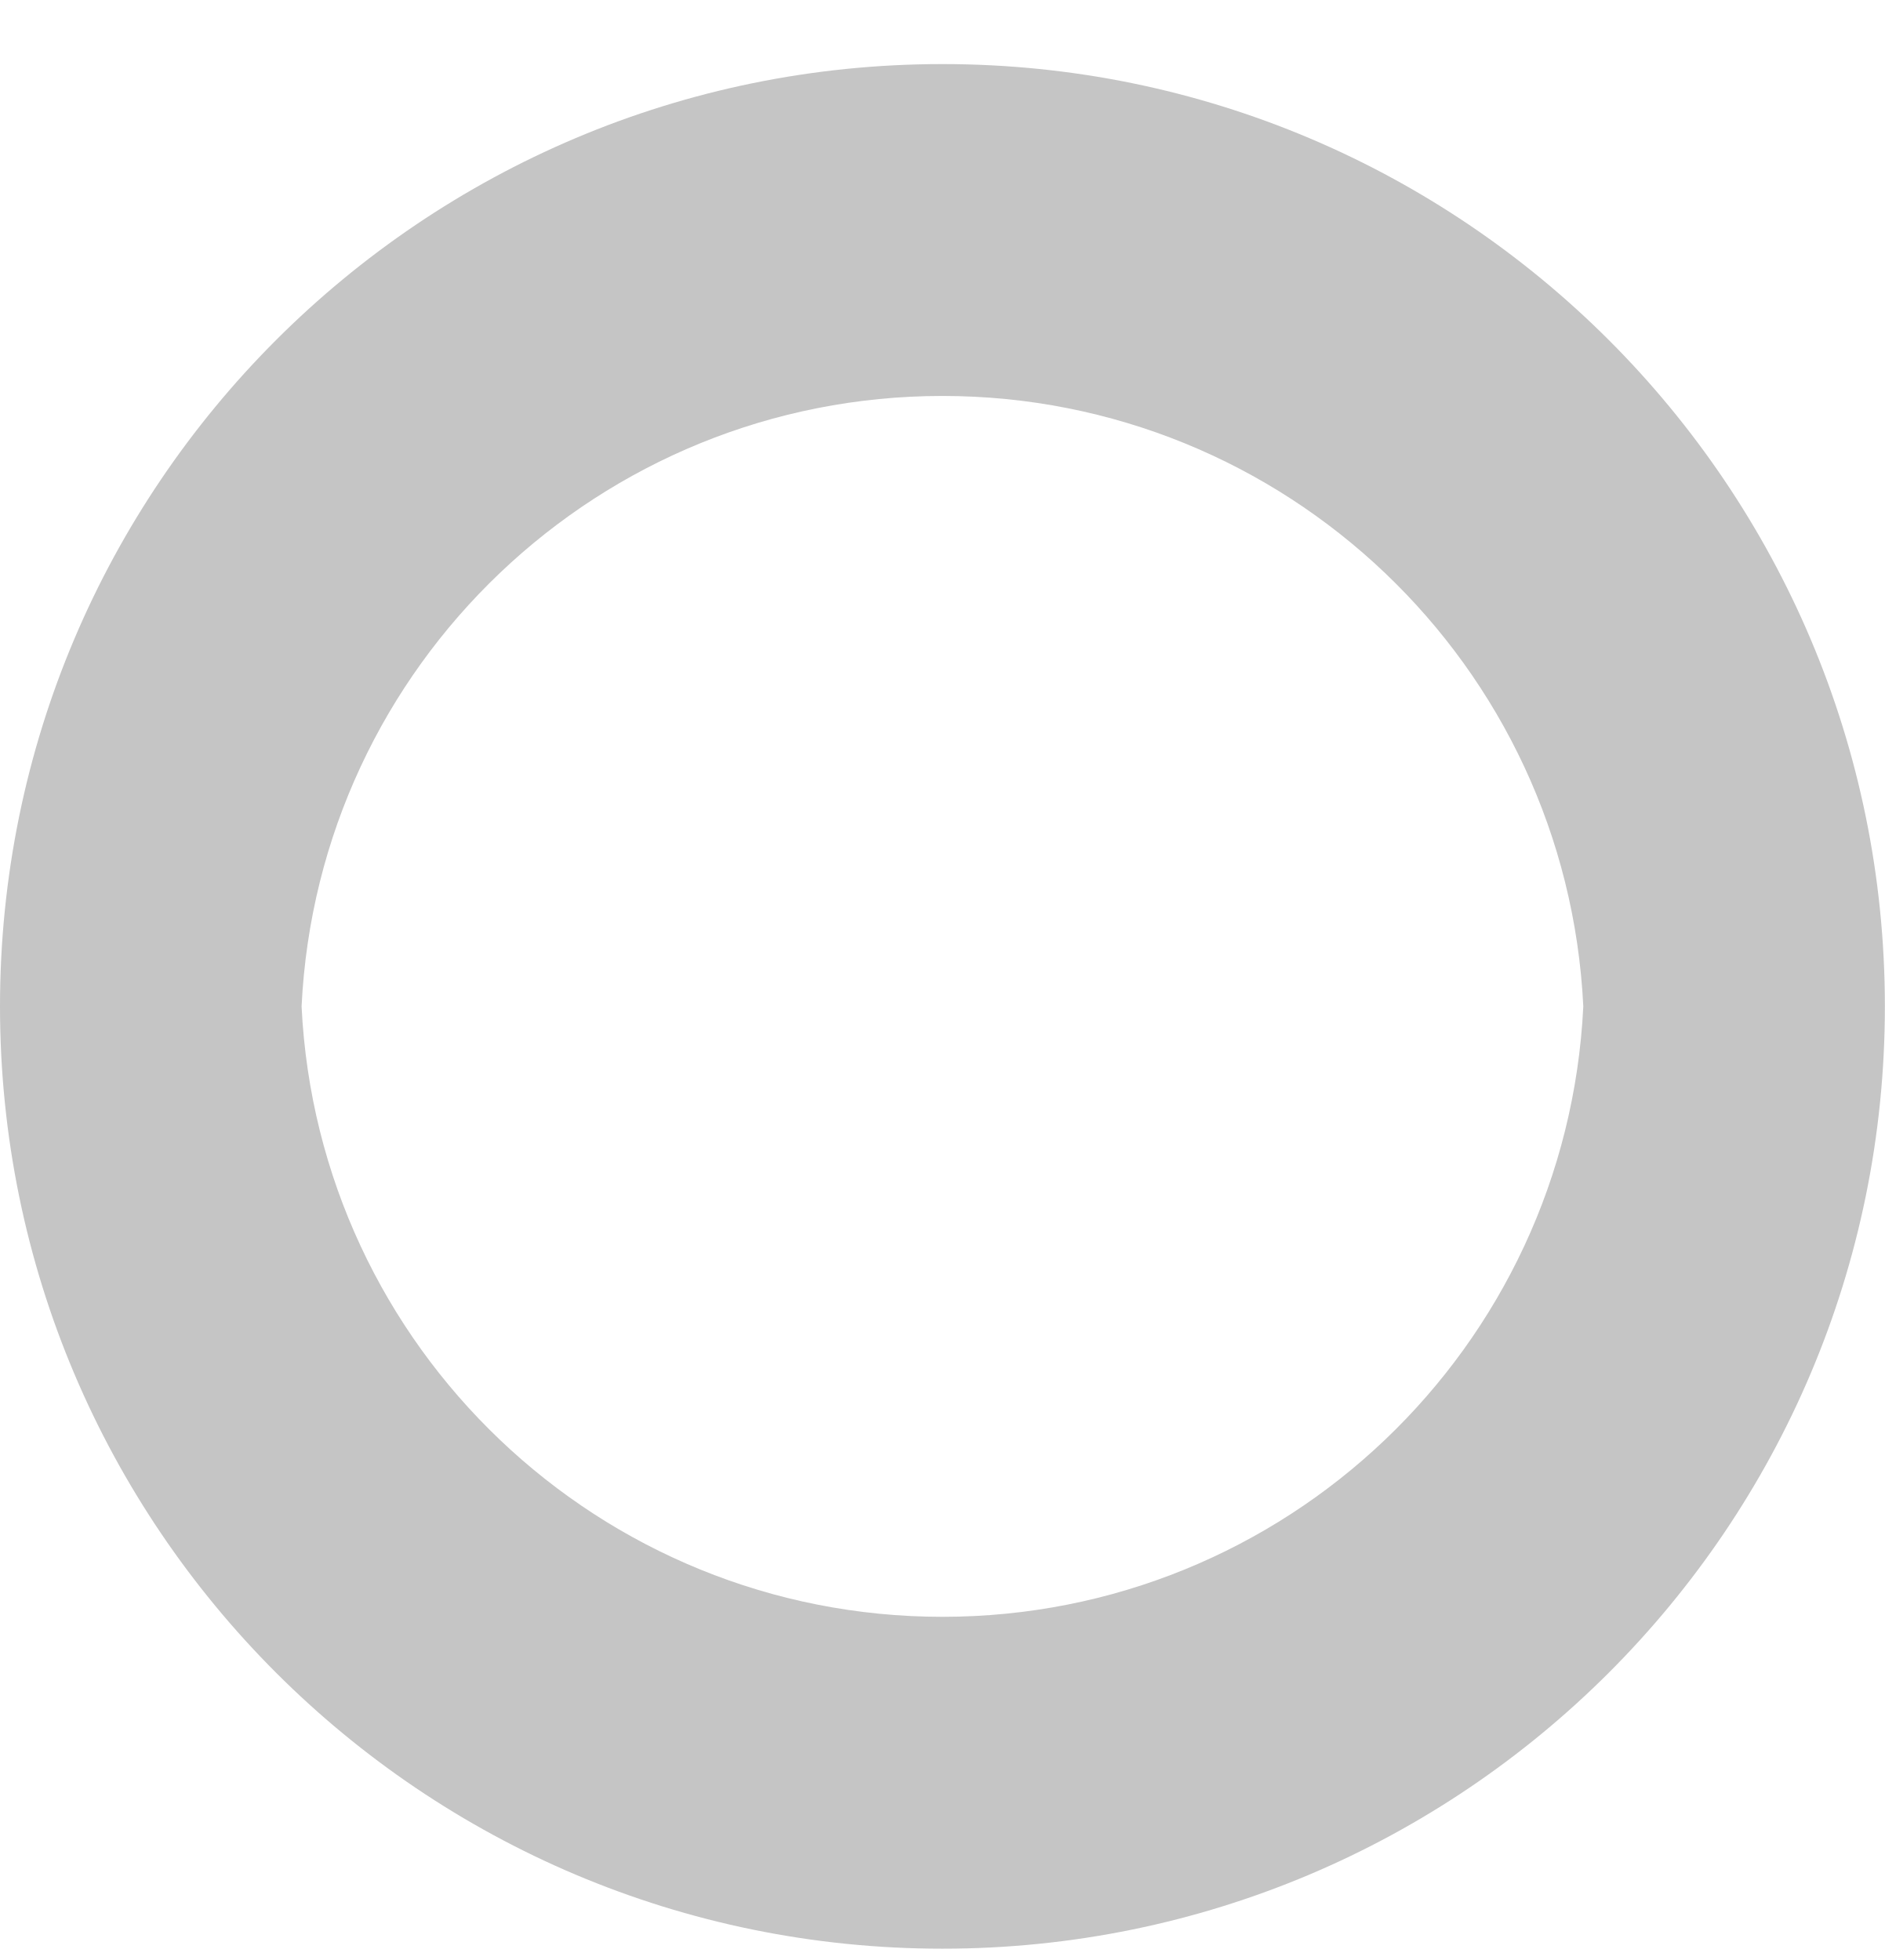
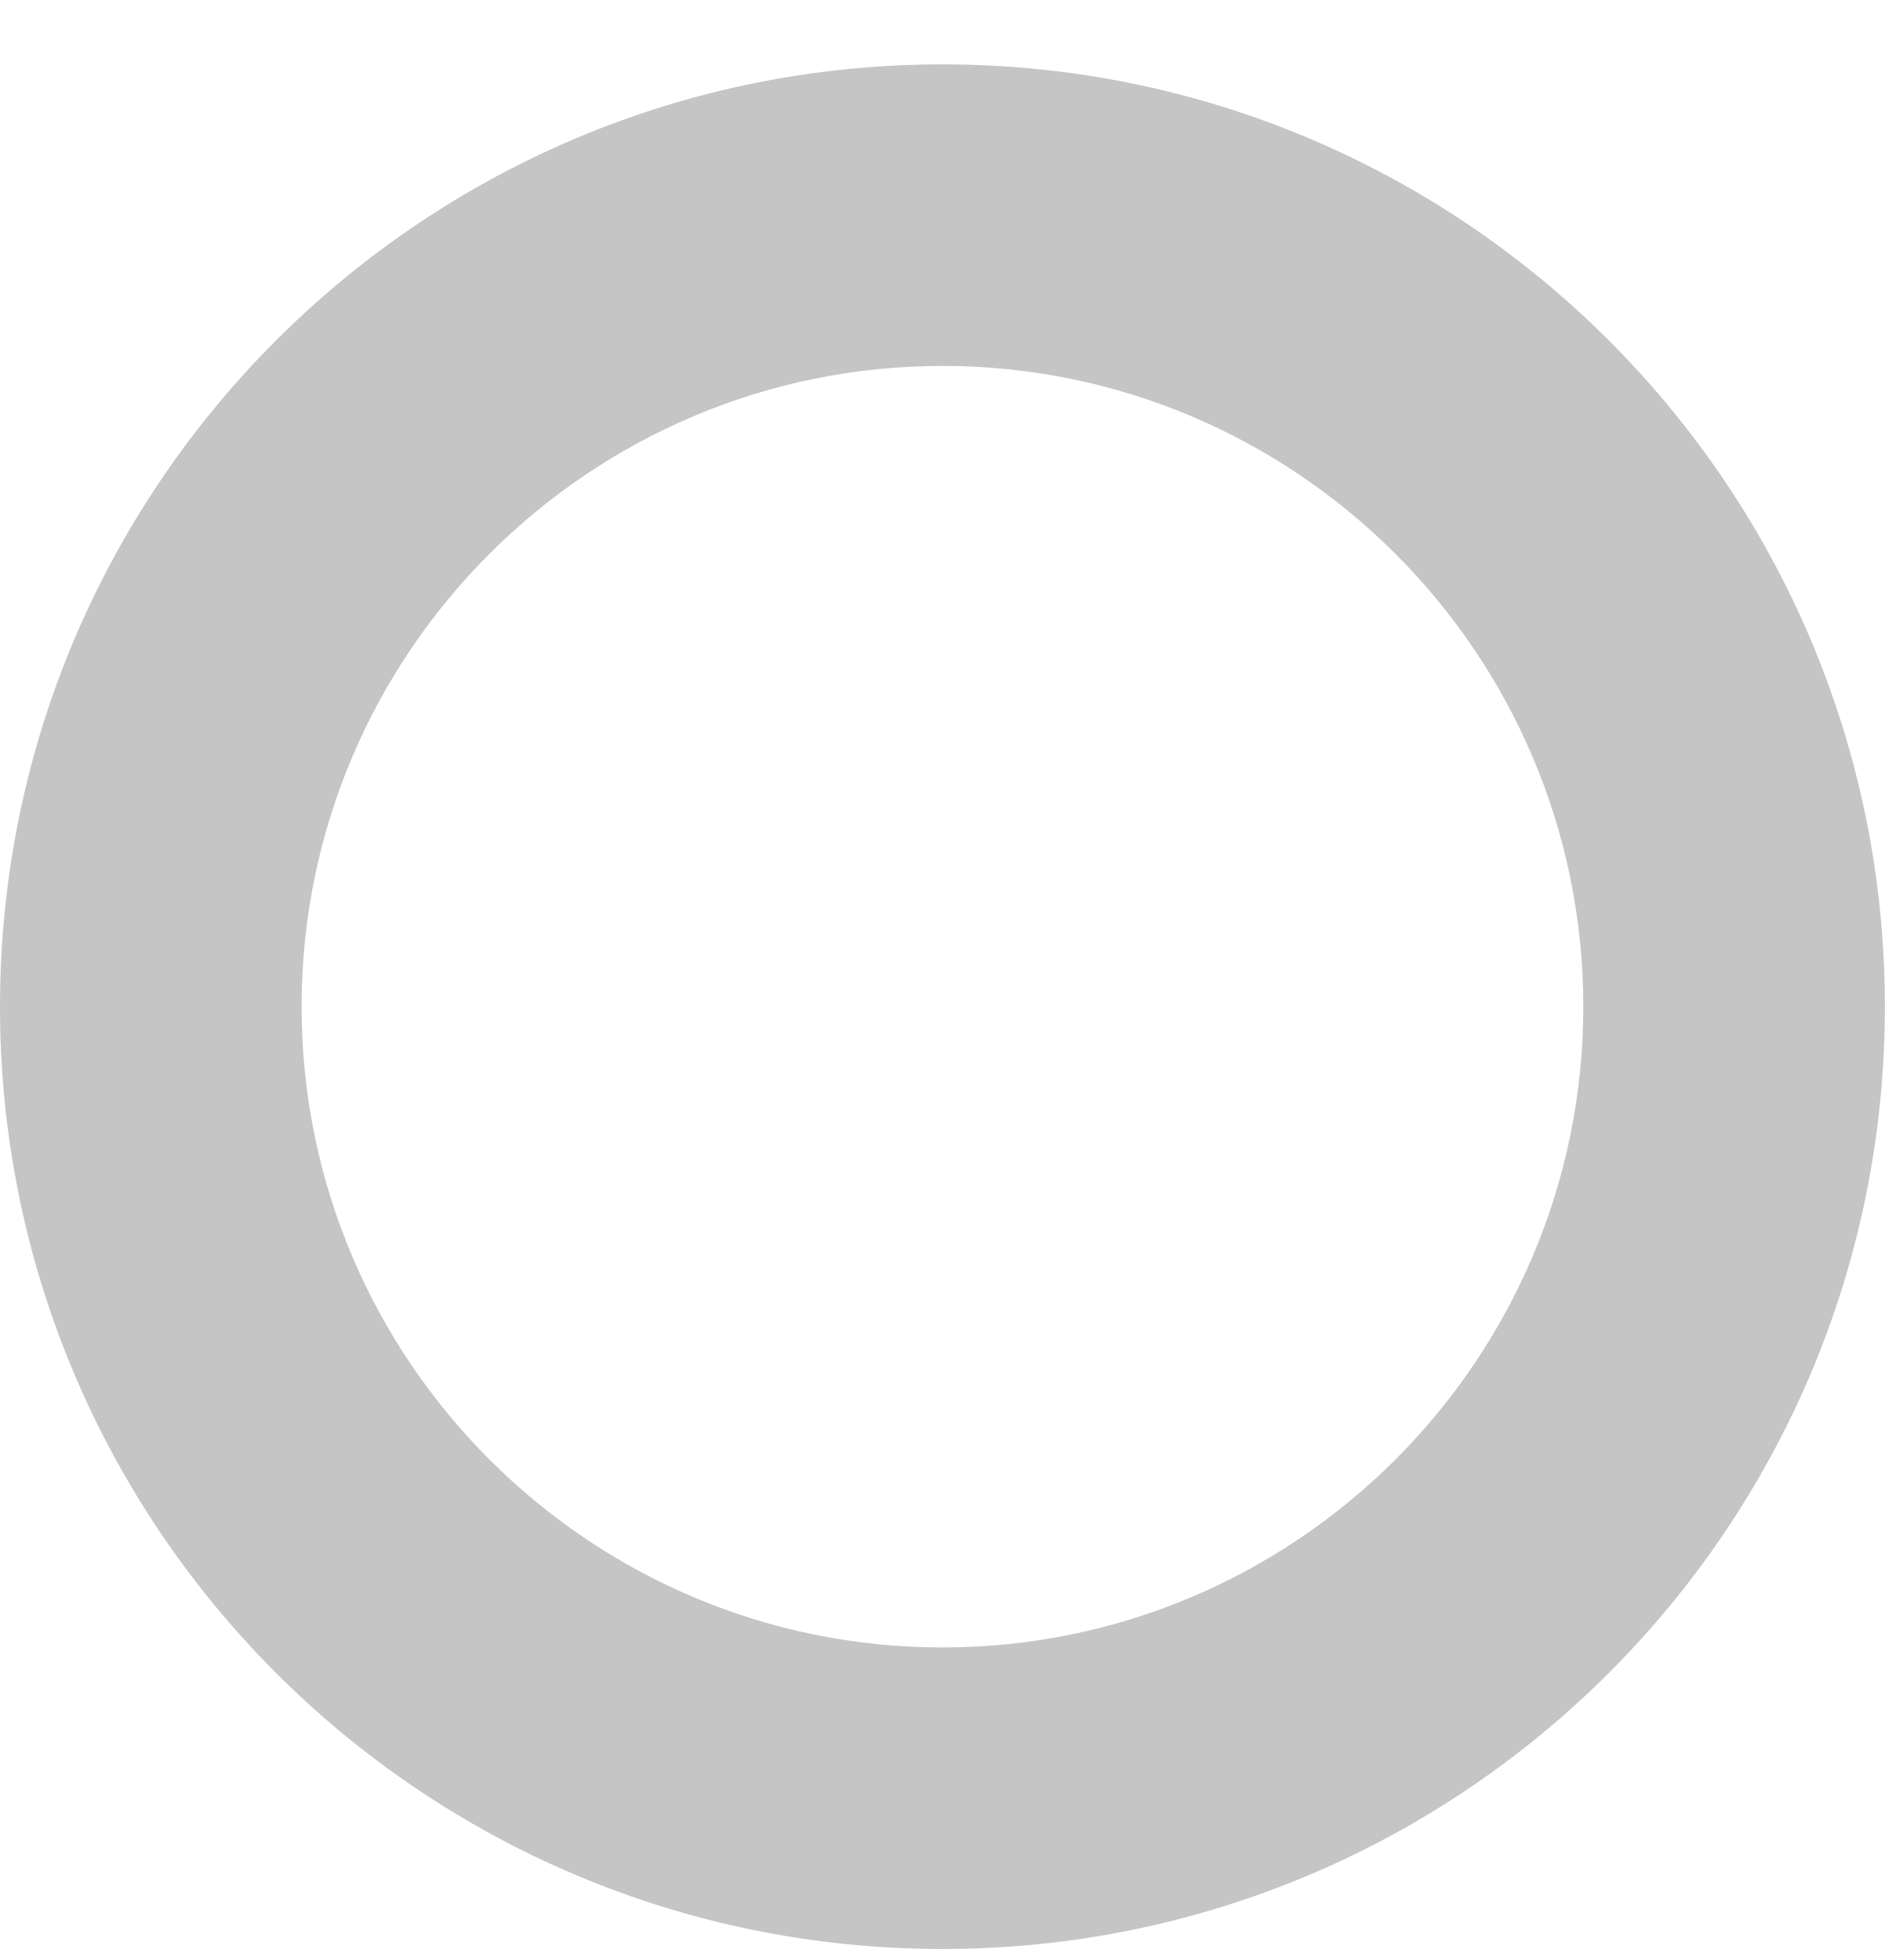
- <svg xmlns="http://www.w3.org/2000/svg" fill="none" viewBox="0 0 25 26">
-   <path fill="#C5C5C5" fill-rule="evenodd" d="M0 13.35a12.5 12.5 0 1125 0 12.5 12.5 0 01-25 0zm21 0a8.51 8.51 0 00-17 0 8.51 8.51 0 0017 0z" clip-rule="evenodd" />
+ <svg xmlns="http://www.w3.org/2000/svg" width="25" height="26" viewBox="0 0 25 26" fill="none">
+   <path fill-rule="evenodd" clip-rule="evenodd" d="M0 13.354C0 6.451 5.597 0.854 12.5 0.854C19.403 0.854 25 6.451 25 13.354C25 20.257 19.403 25.854 12.5 25.854C5.597 25.854 0 20.257 0 13.354ZM21 13.354C21 8.667 17.187 4.854 12.5 4.854C7.813 4.854 4 8.667 4 13.354C4 18.041 7.813 21.854 12.5 21.854C17.187 21.854 21 18.041 21 13.354Z" fill="#C5C5C5" />
</svg>
